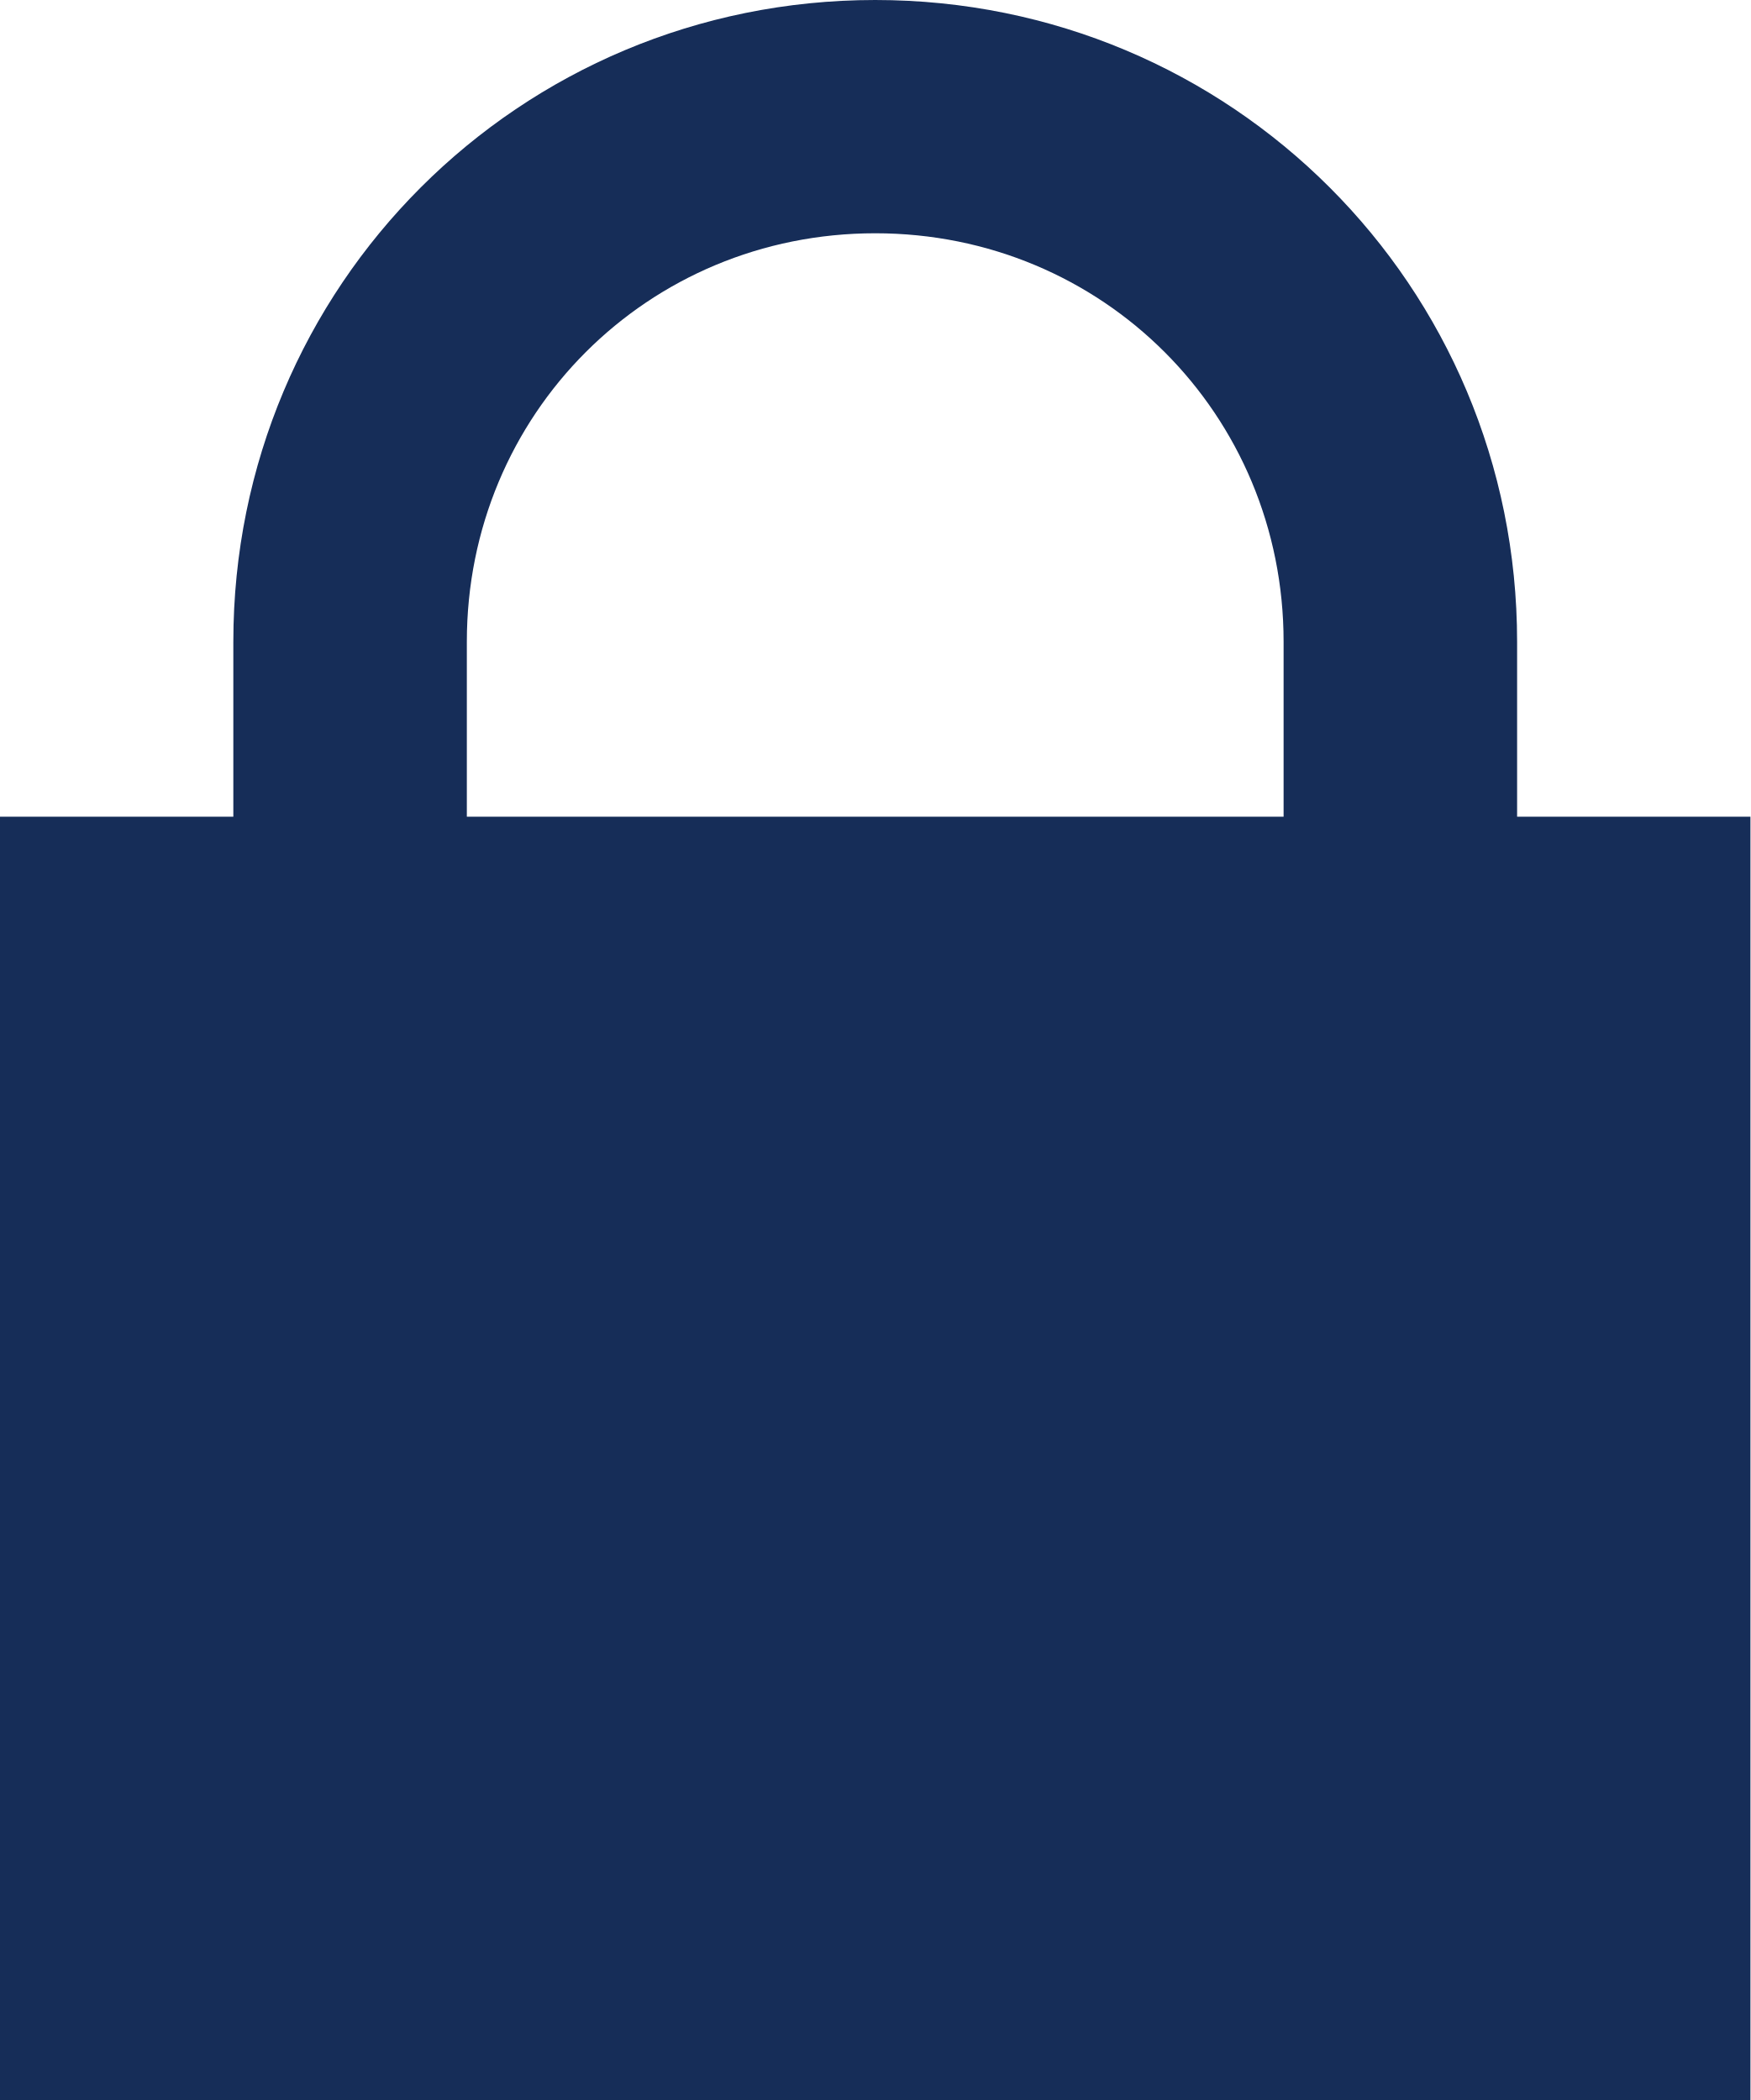
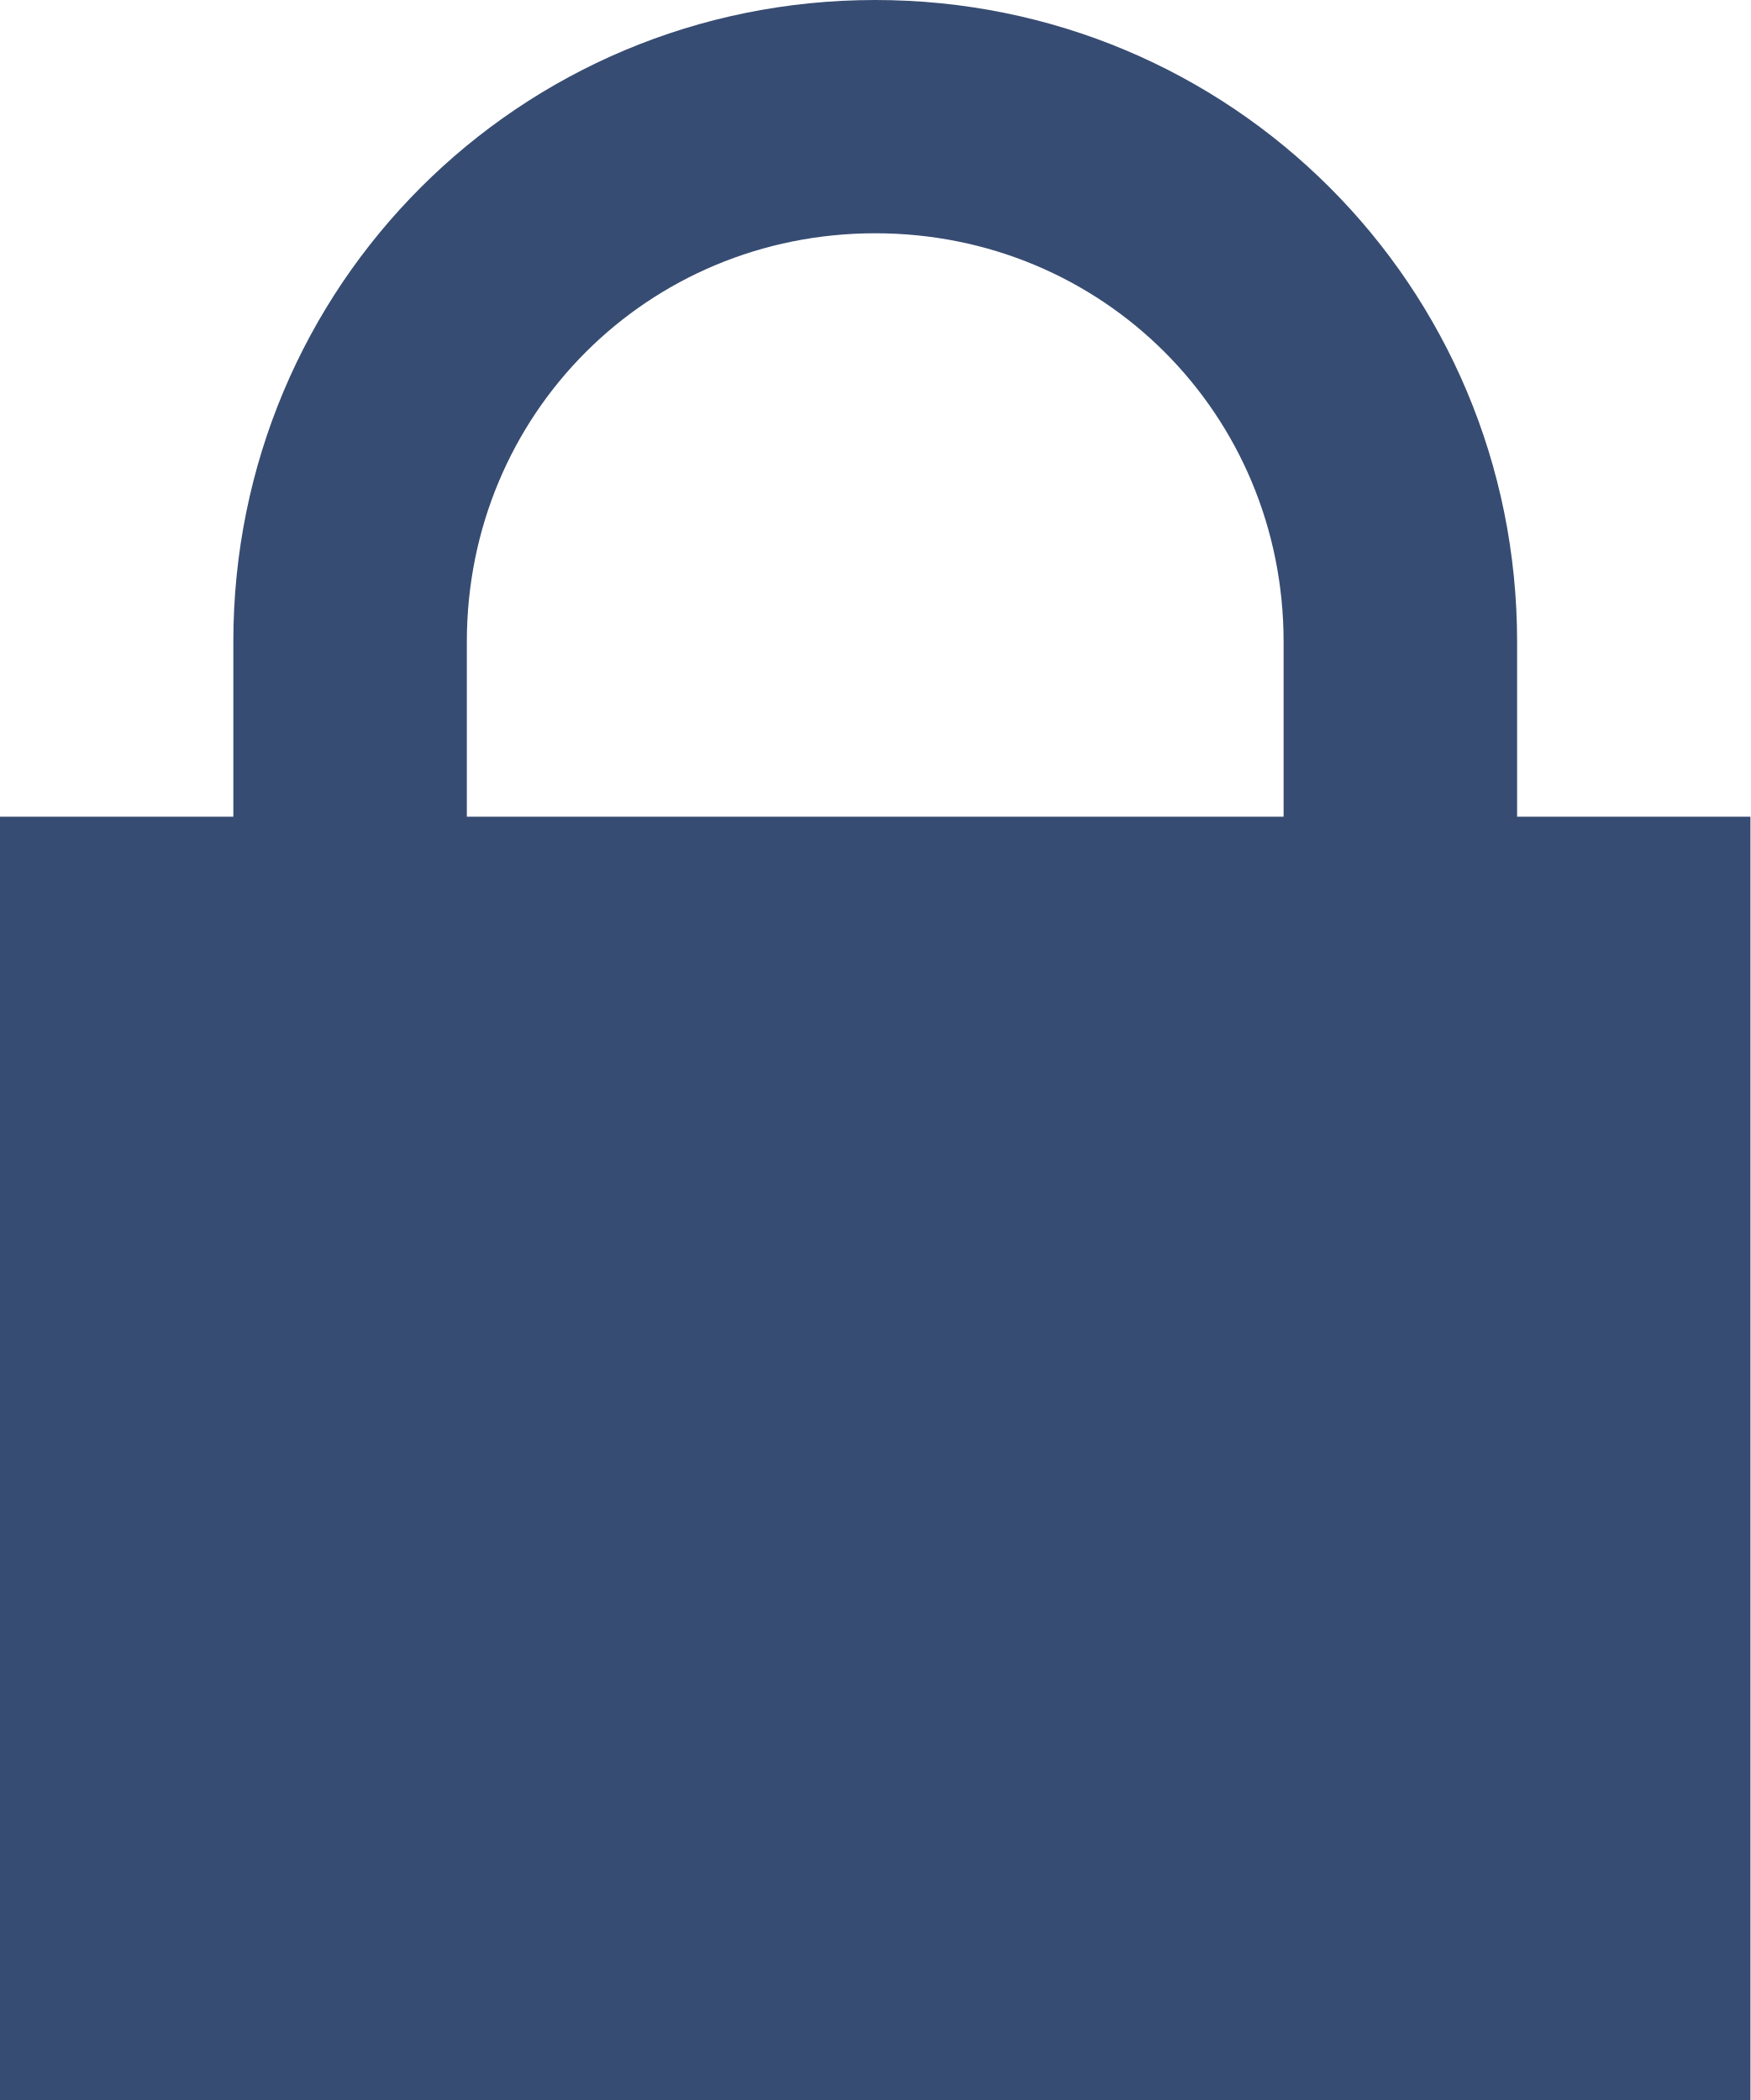
<svg xmlns="http://www.w3.org/2000/svg" width="10px" height="12px" viewBox="0 0 10 12" version="1.1">
  <defs />
  <g id="Typing-Indicator" stroke="none" stroke-width="1" fill="none" fill-rule="evenodd">
-     <g id="typing-indicator" transform="translate(-301, -172)" fill="#162d58">
+     <g id="typing-indicator" transform="translate(-301, -172)" fill="#374c72">
      <path d="M309.667,175.667 C309.667,173.633 308.033,172 306,172 C303.967,172 302.333,173.633 302.333,175.667 L302.333,176.667 L301,176.667 L301,184 L306,184 L311,184 L311,176.667 L309.667,176.667 L309.667,175.667 Z M306,176.667 L303.667,176.667 L303.667,175.667 C303.667,174.367 304.7,173.333 306,173.333 C307.3,173.333 308.333,174.367 308.333,175.667 L308.333,176.667 L306,176.667 L306,176.667 Z" id="verified_icon" />
    </g>
  </g>
</svg>
